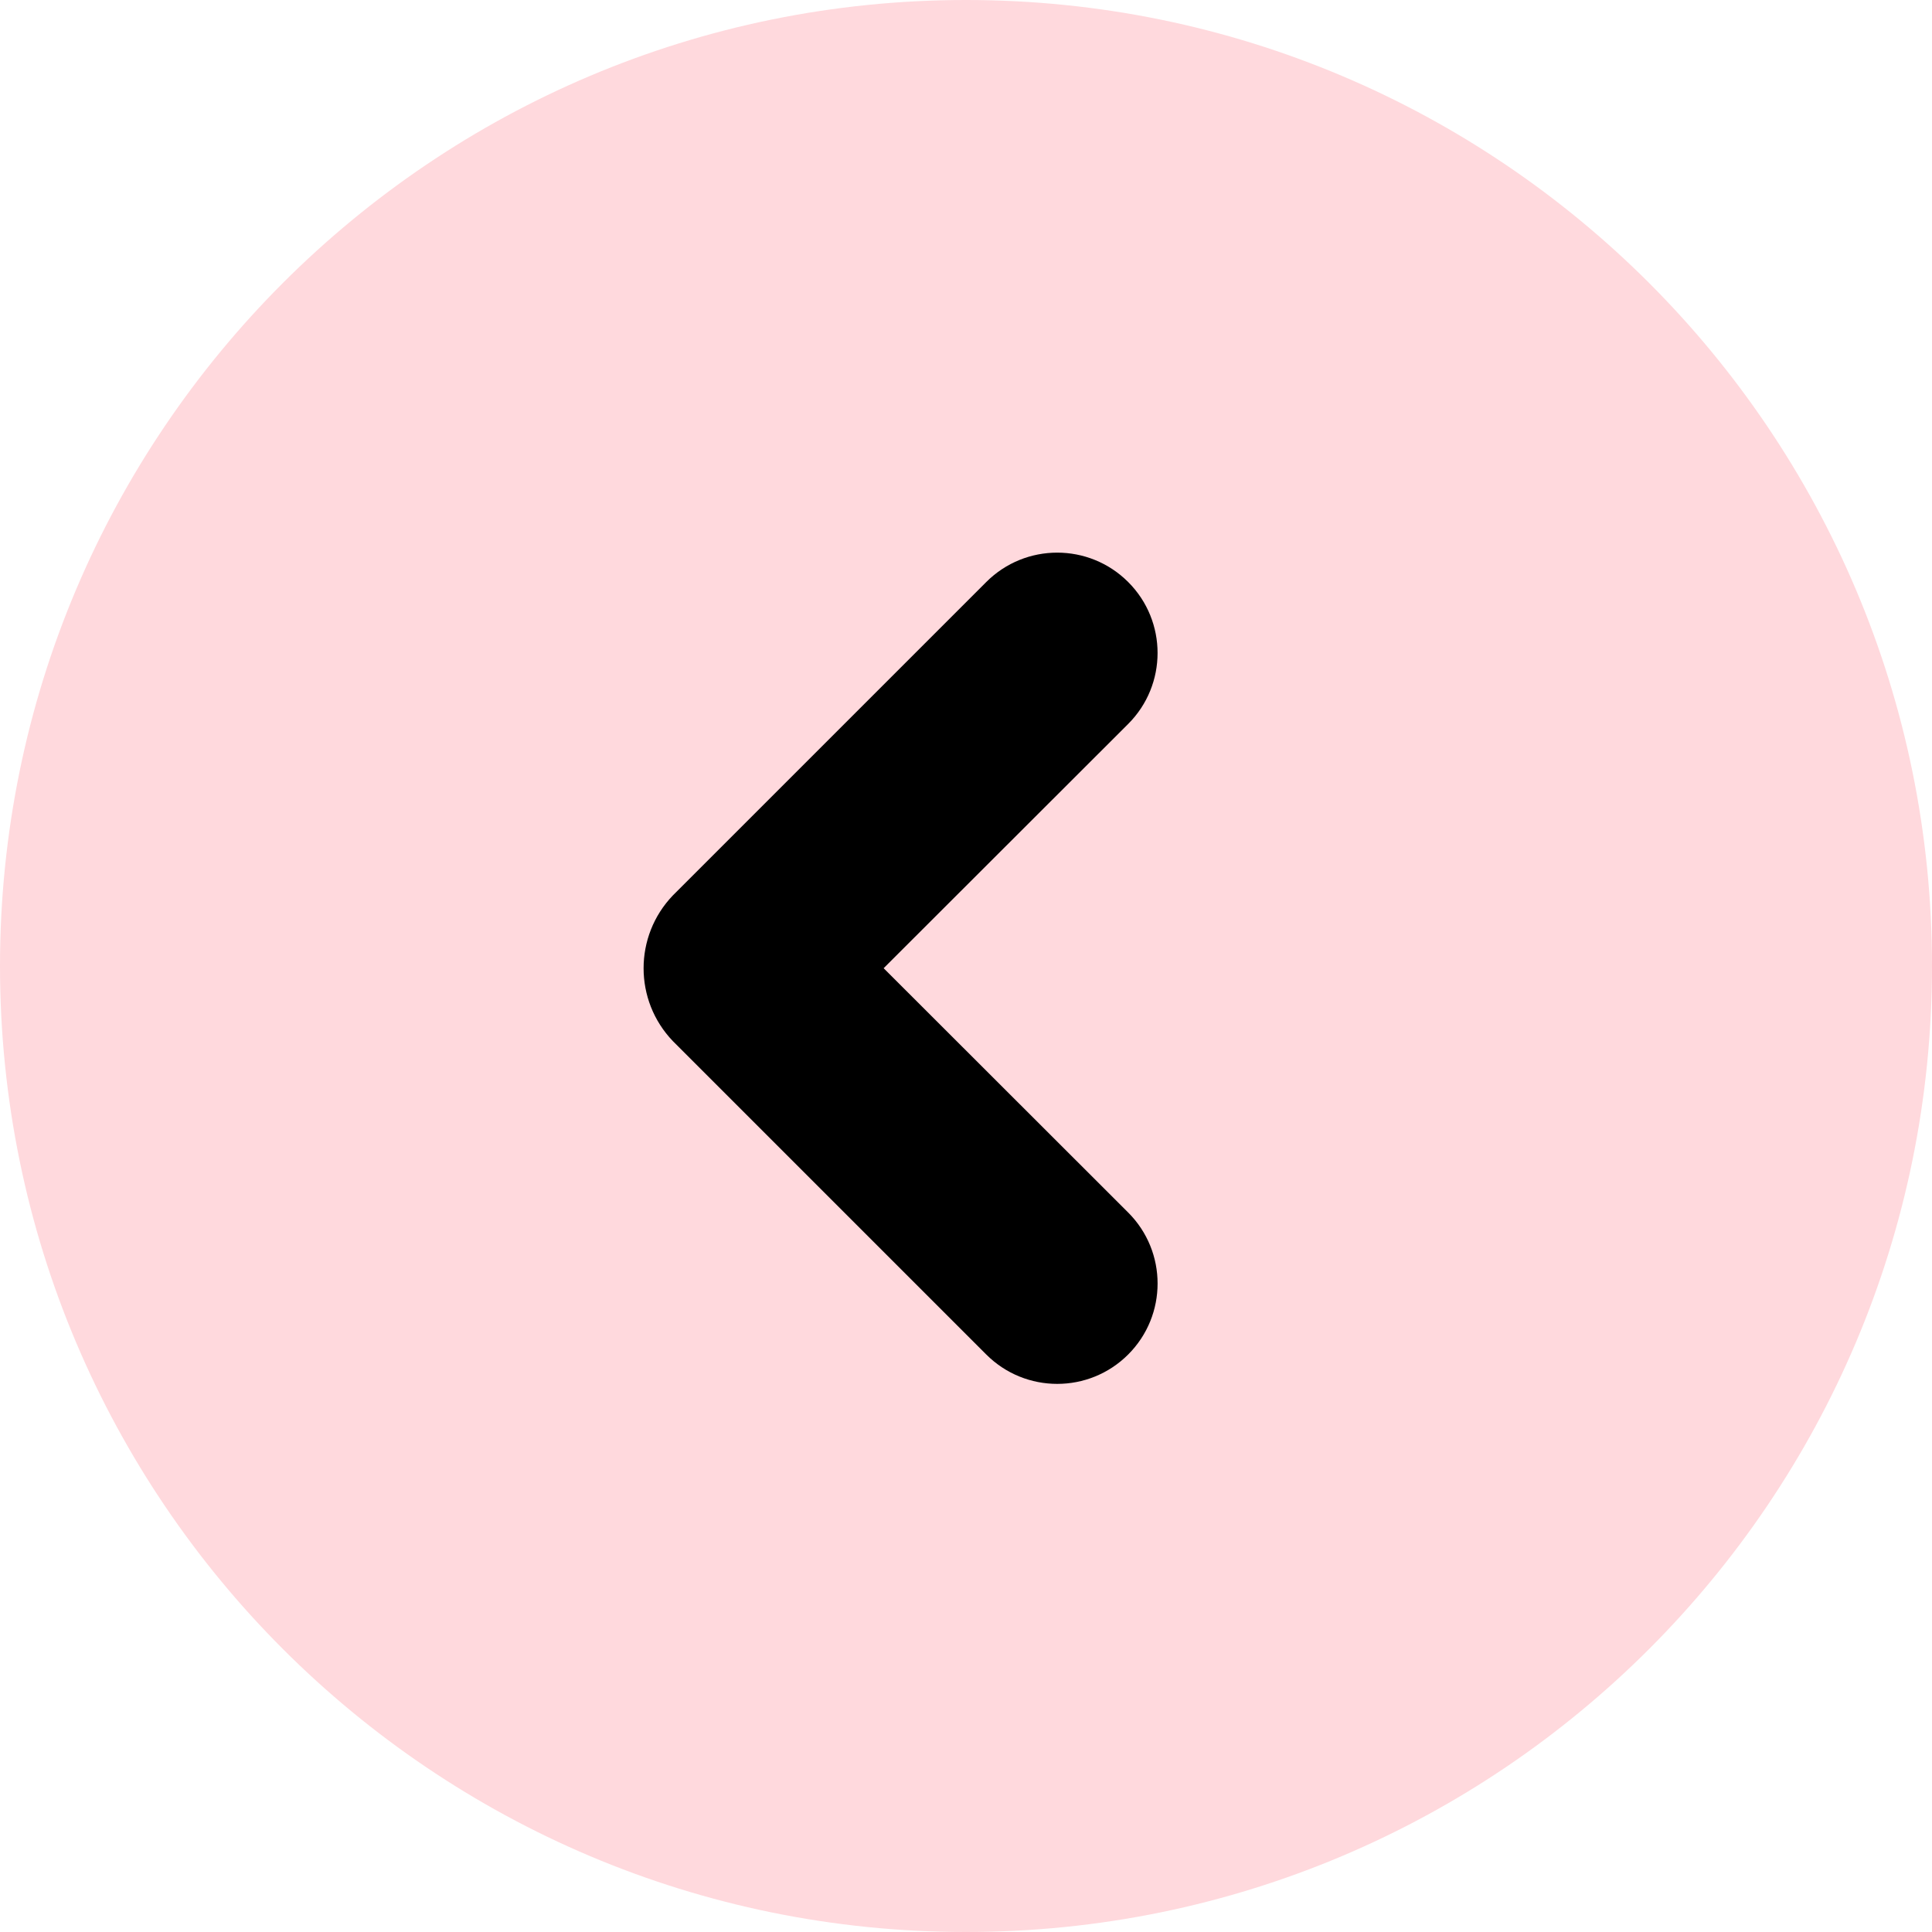
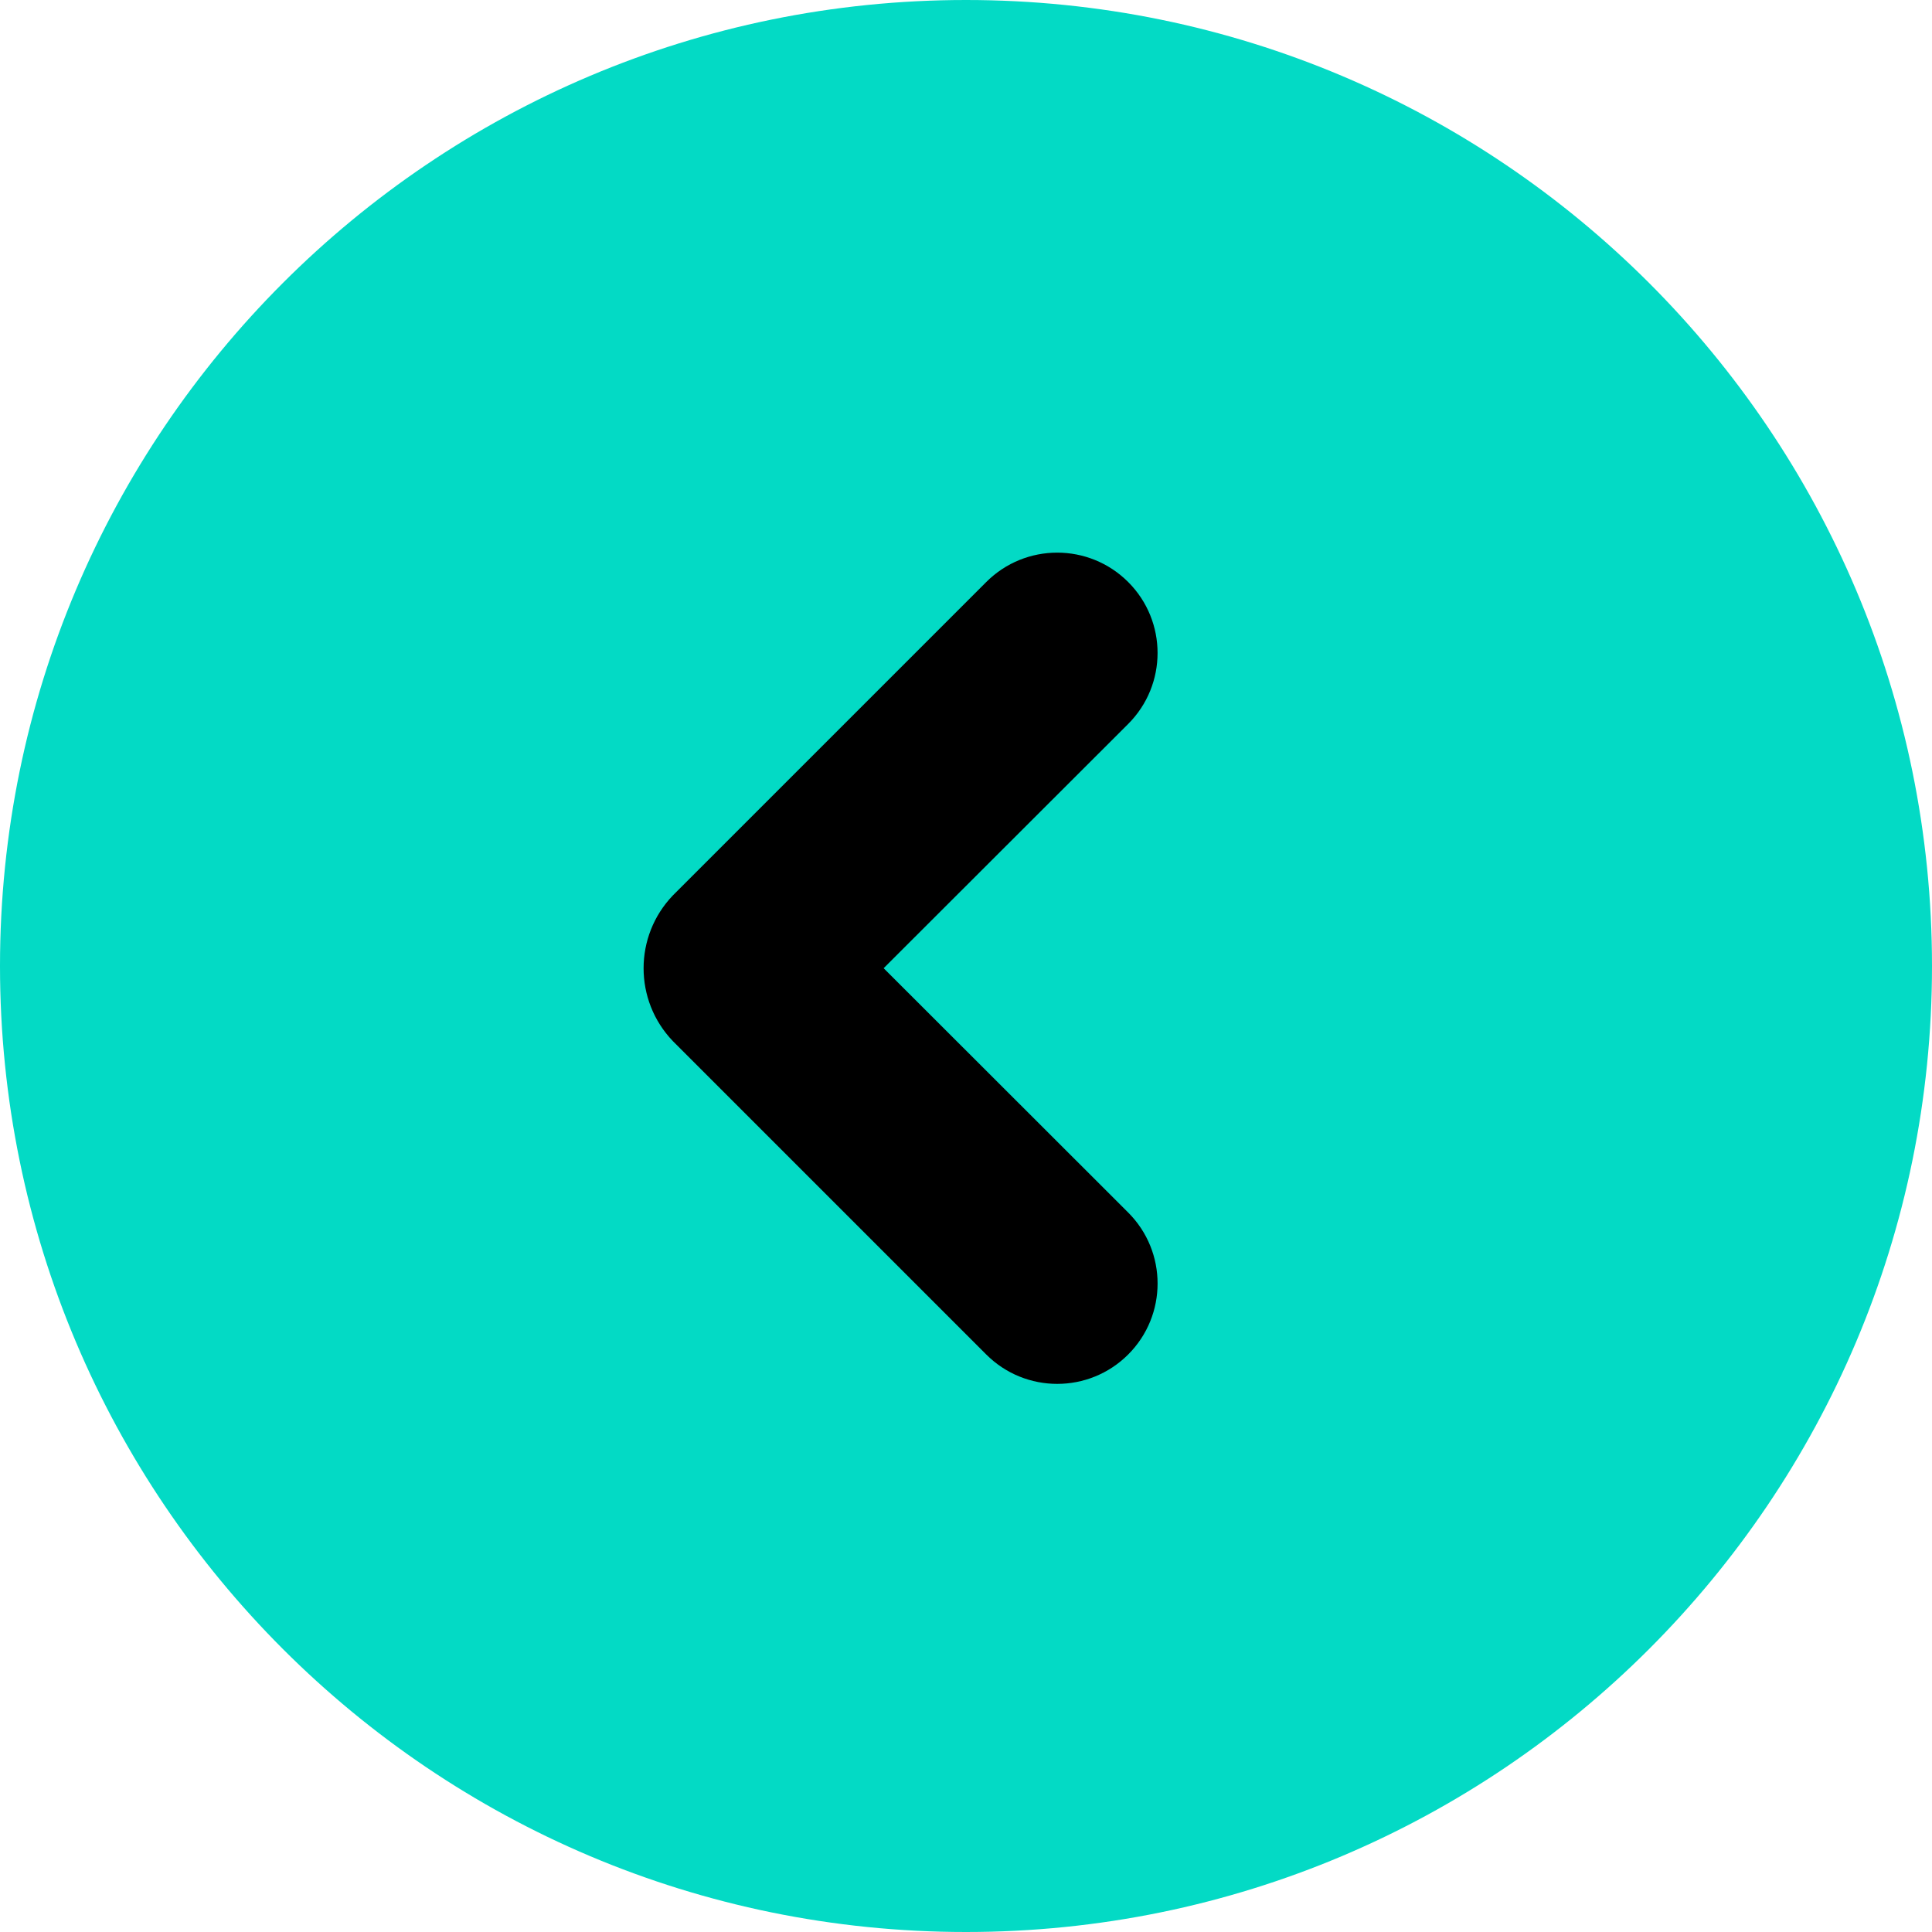
<svg xmlns="http://www.w3.org/2000/svg" t="1735290097158" class="icon" viewBox="0 0 1024 1024" version="1.1" p-id="10234" width="200" height="200">
-   <path d="M512 512m-512 0a512 512 0 1 0 1024 0 512 512 0 1 0-1024 0Z" fill="#FFD9DD" p-id="10235" />
+   <path d="M512 512m-512 0a512 512 0 1 0 1024 0 512 512 0 1 0-1024 0Z" fill="#03DAC5" p-id="10235" />
  <path d="M597.957 308.487a53.189 53.189 0 0 0-75.22 0L356.645 474.58a55.793 55.793 0 0 0 0 77.239l166.093 166.093a53.189 53.189 0 1 0 75.22-75.249l-129.609-129.492 129.609-129.463a53.189 53.189 0 0 0 0-75.22z" fill="#00000" p-id="10236" />
</svg>
